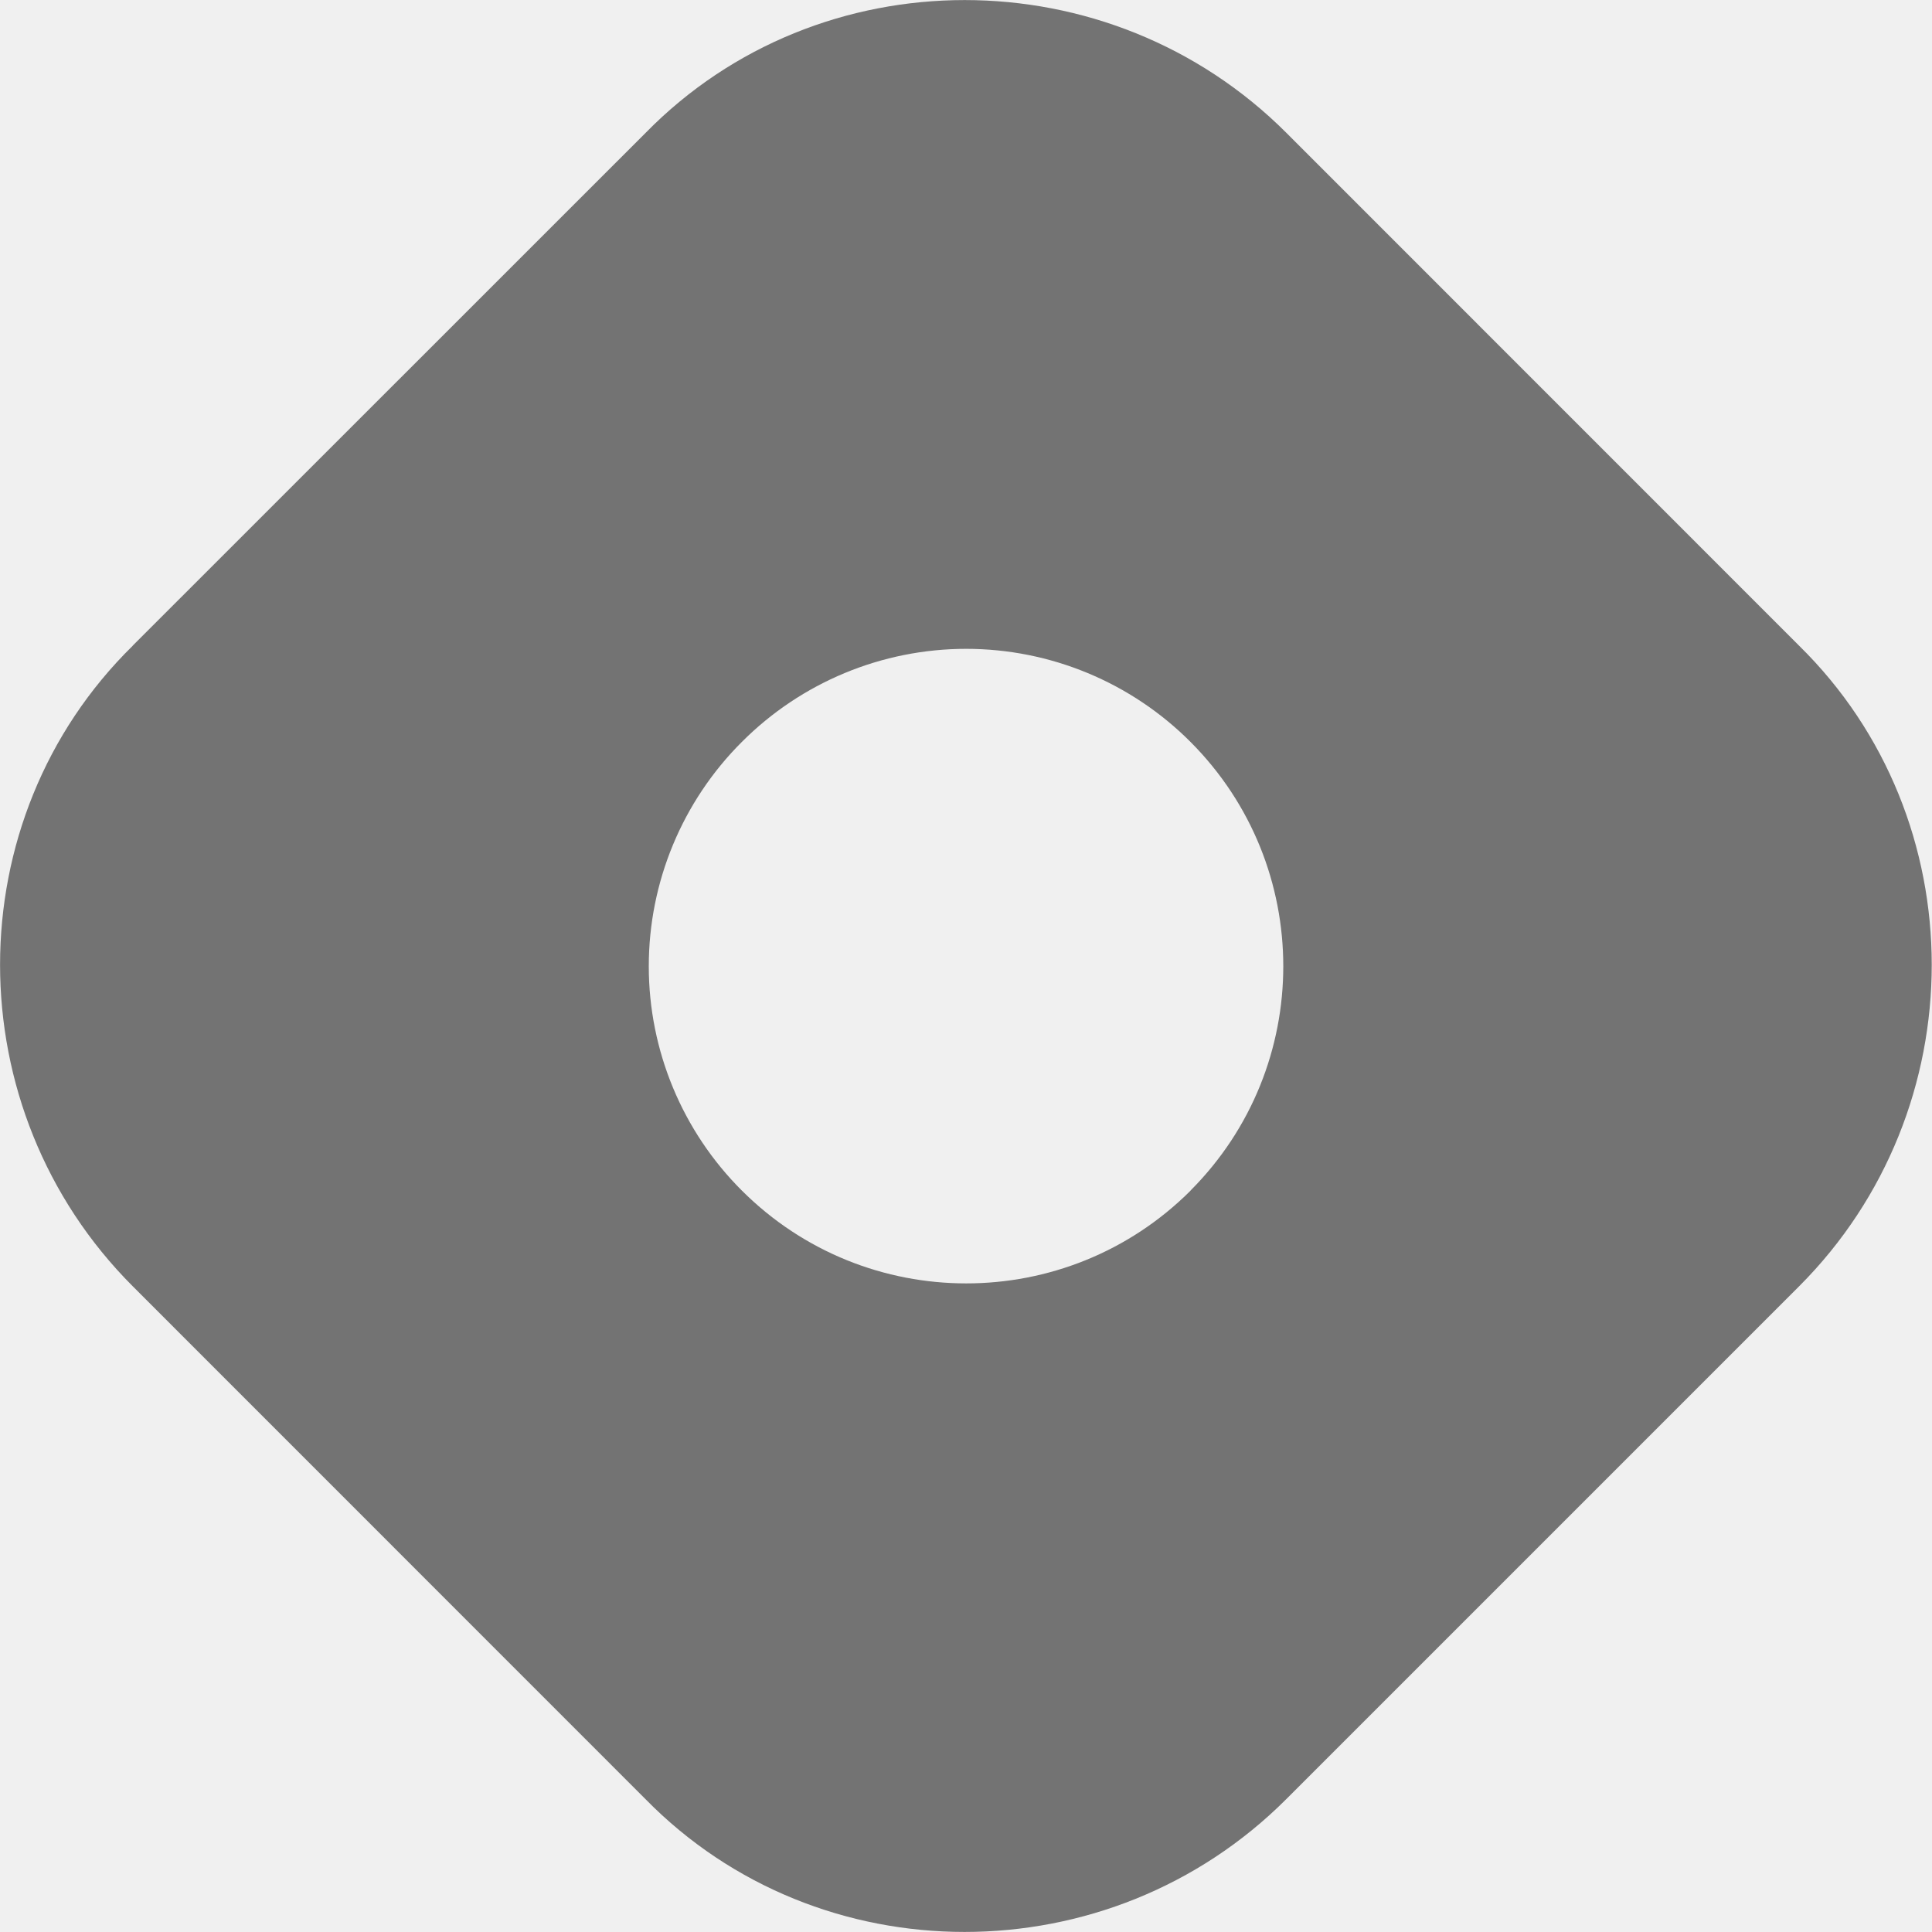
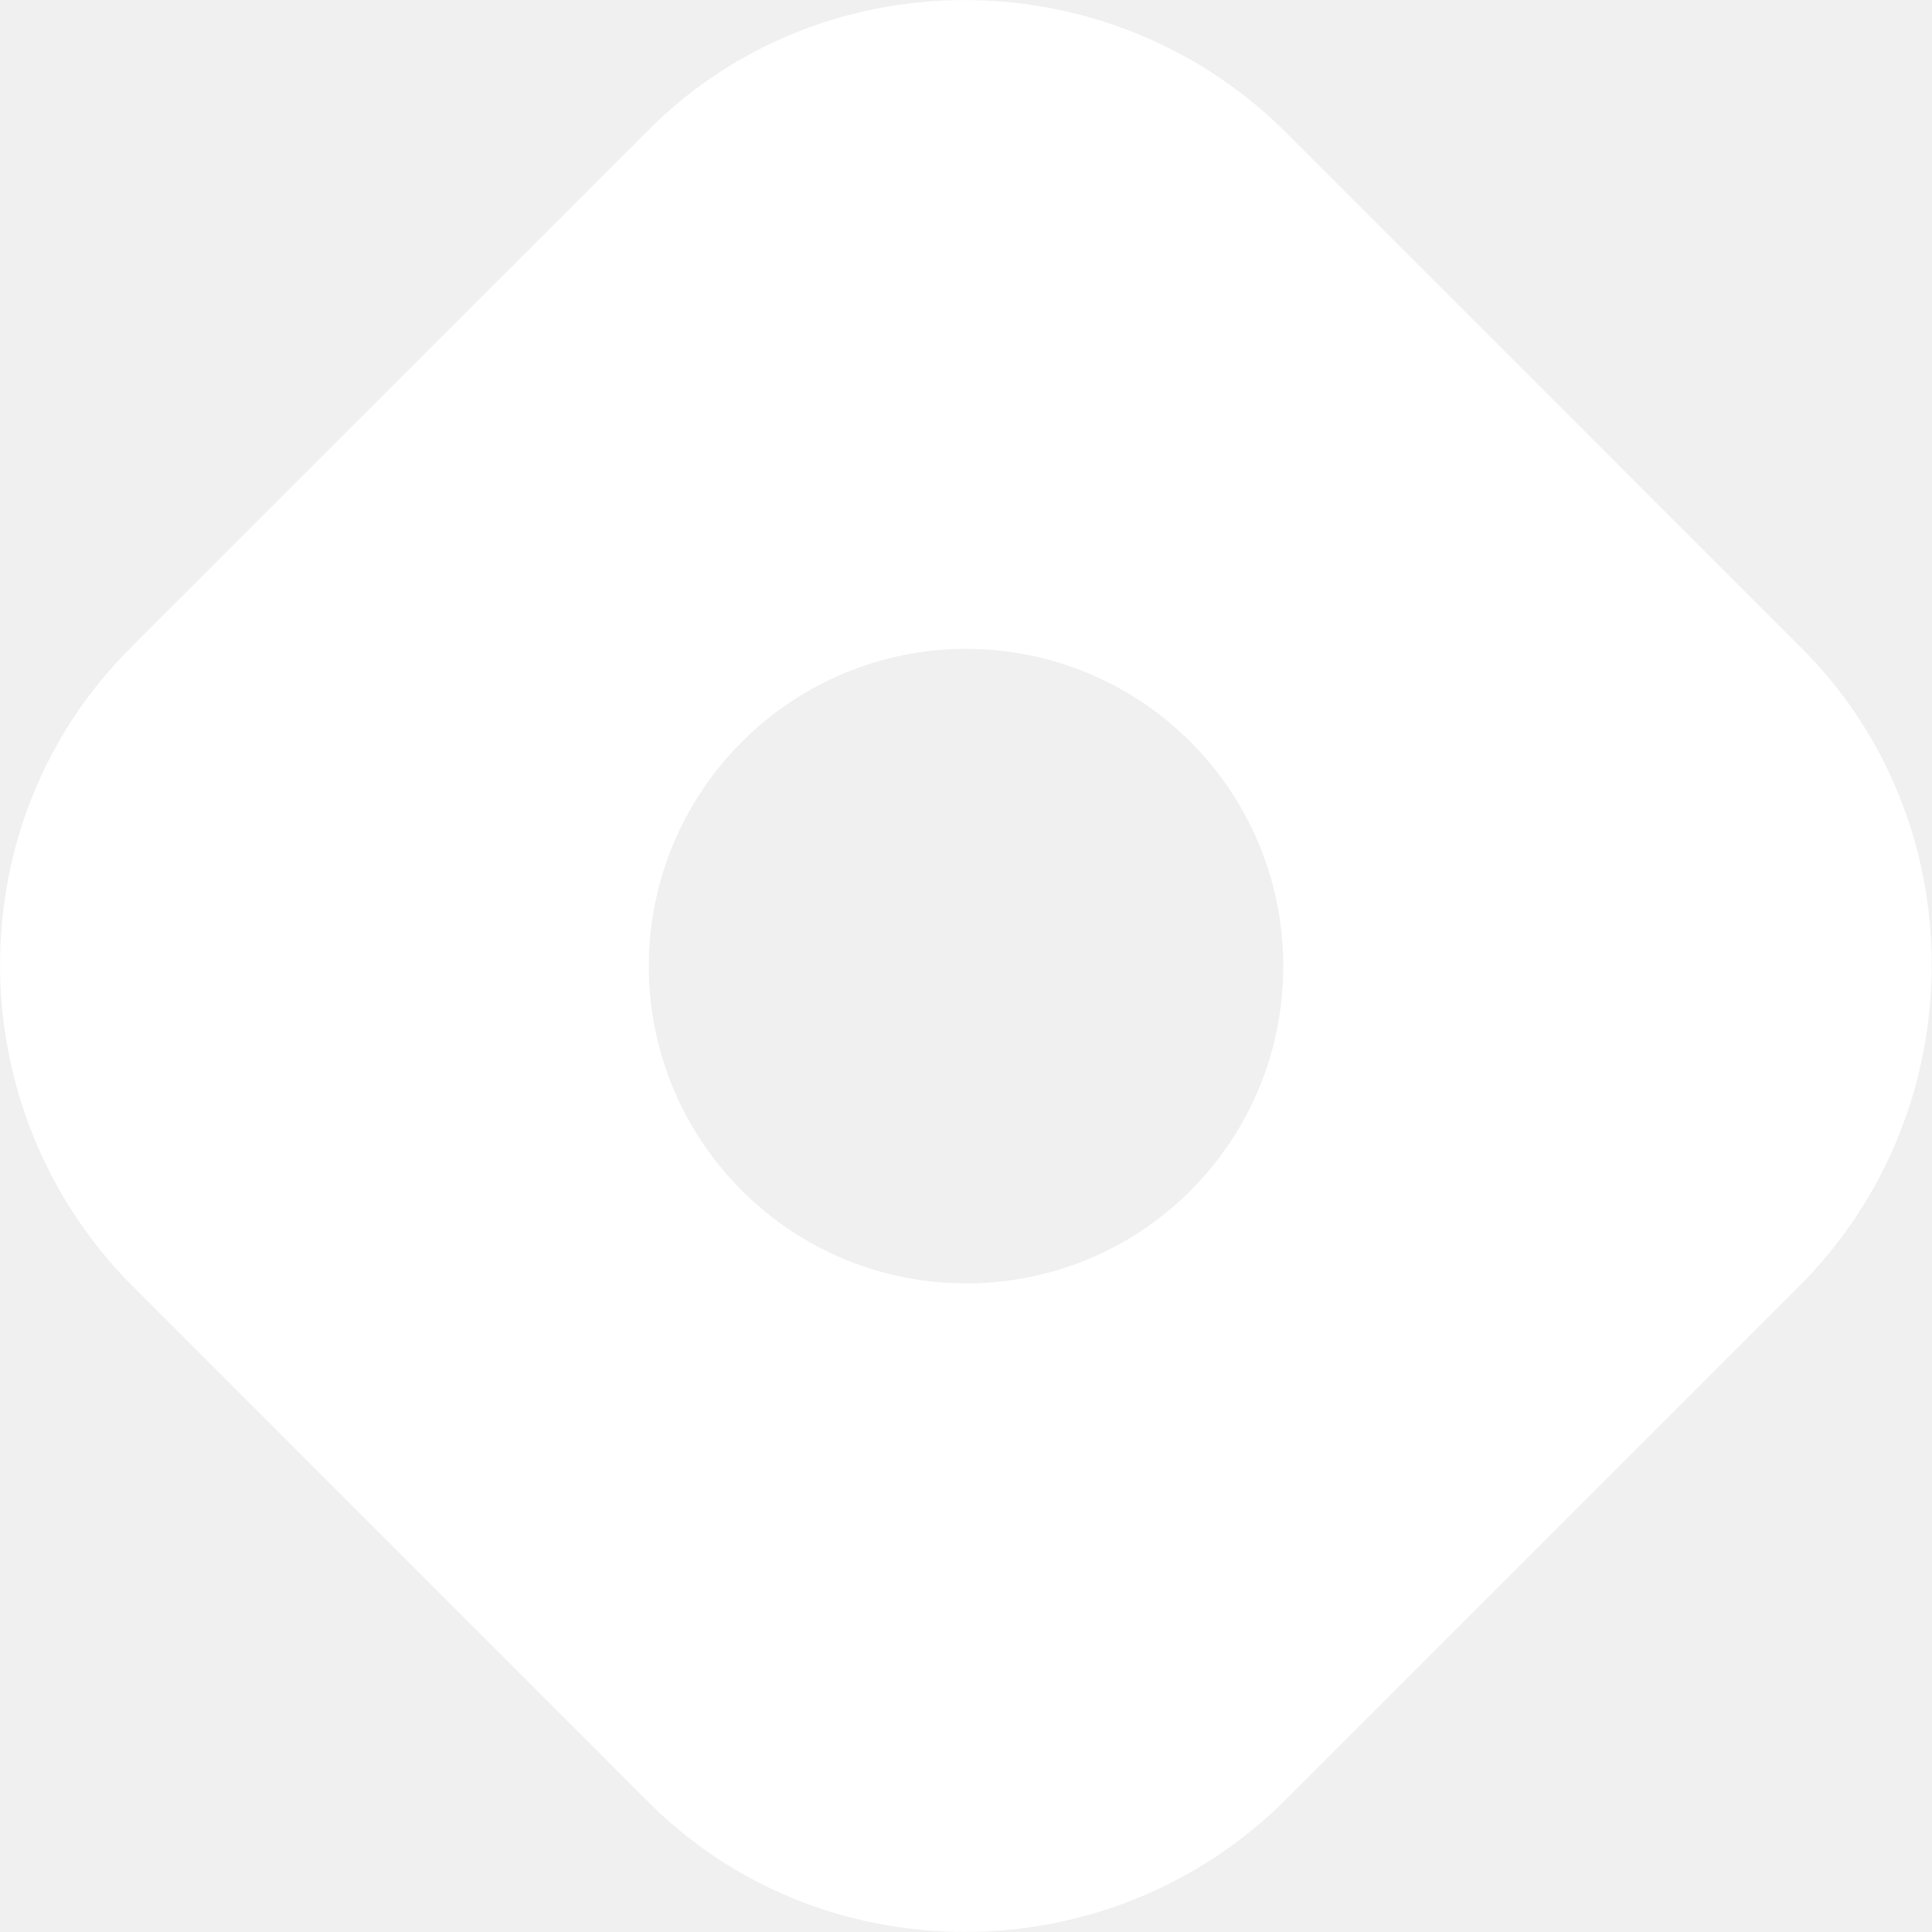
- <svg xmlns="http://www.w3.org/2000/svg" width="16" height="16" fill="none" viewBox="0 0 16 16">
+ <svg xmlns="http://www.w3.org/2000/svg" width="16" height="16" fill="white" viewBox="0 0 16 16">
  <g clip-path="url(#a)">
-     <path fill="#737373" d="M1.1 5.347c-1.466 1.438-1.466 3.84 0 5.306L5.346 14.9c1.437 1.466 3.84 1.466 5.306 0l4.247-4.247c1.465-1.465 1.465-3.868 0-5.306L10.653 1.1C9.187-.366 6.784-.366 5.347 1.1L1.099 5.347ZM9.86 9.86a2.63 2.63 0 0 1-3.716 0 2.624 2.624 0 0 1 0-3.716 2.624 2.624 0 0 1 3.715 0 2.63 2.63 0 0 1 0 3.716Z" />
+     <path fill="#FFFFFF" d="M1.1 5.347c-1.466 1.438-1.466 3.84 0 5.306L5.346 14.9c1.437 1.466 3.84 1.466 5.306 0l4.247-4.247c1.465-1.465 1.465-3.868 0-5.306L10.653 1.1C9.187-.366 6.784-.366 5.347 1.1L1.099 5.347ZM9.86 9.86a2.63 2.63 0 0 1-3.716 0 2.624 2.624 0 0 1 0-3.716 2.624 2.624 0 0 1 3.715 0 2.63 2.63 0 0 1 0 3.716Z" />
  </g>
  <defs>
    <clipPath id="a">
      <path fill="#fff" d="M0 0h16v16H0z" />
    </clipPath>
  </defs>
</svg>
